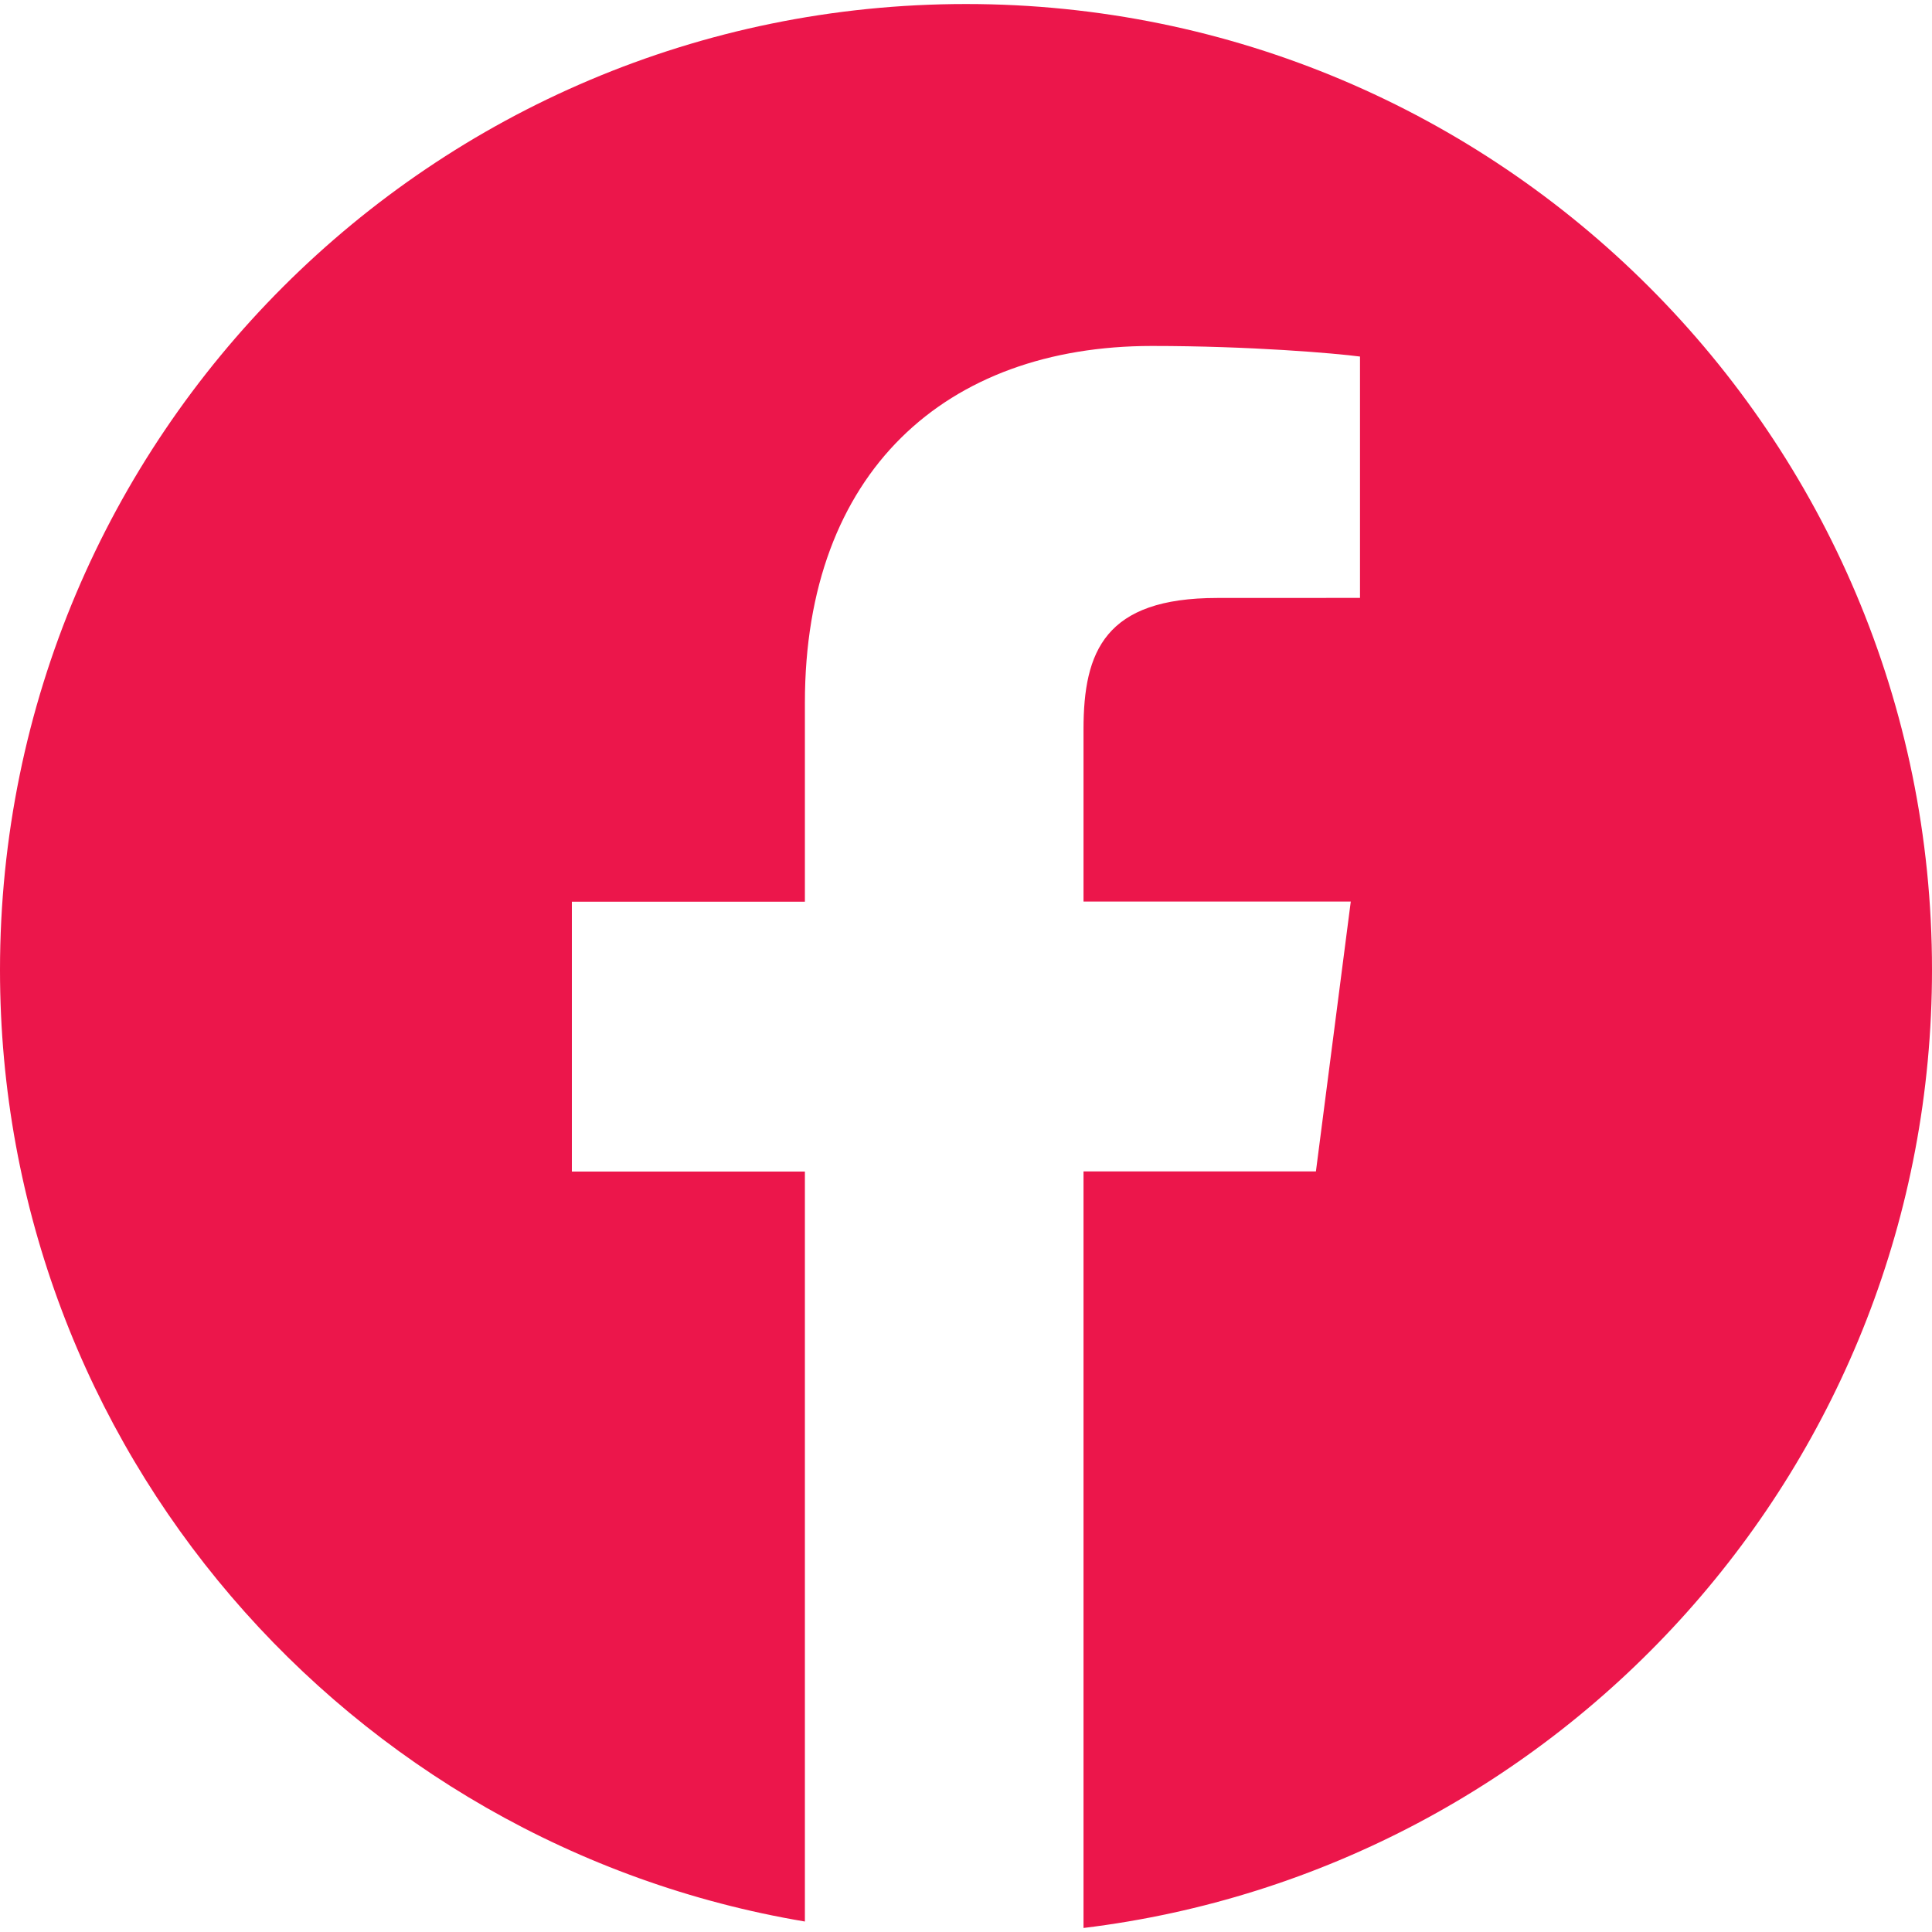
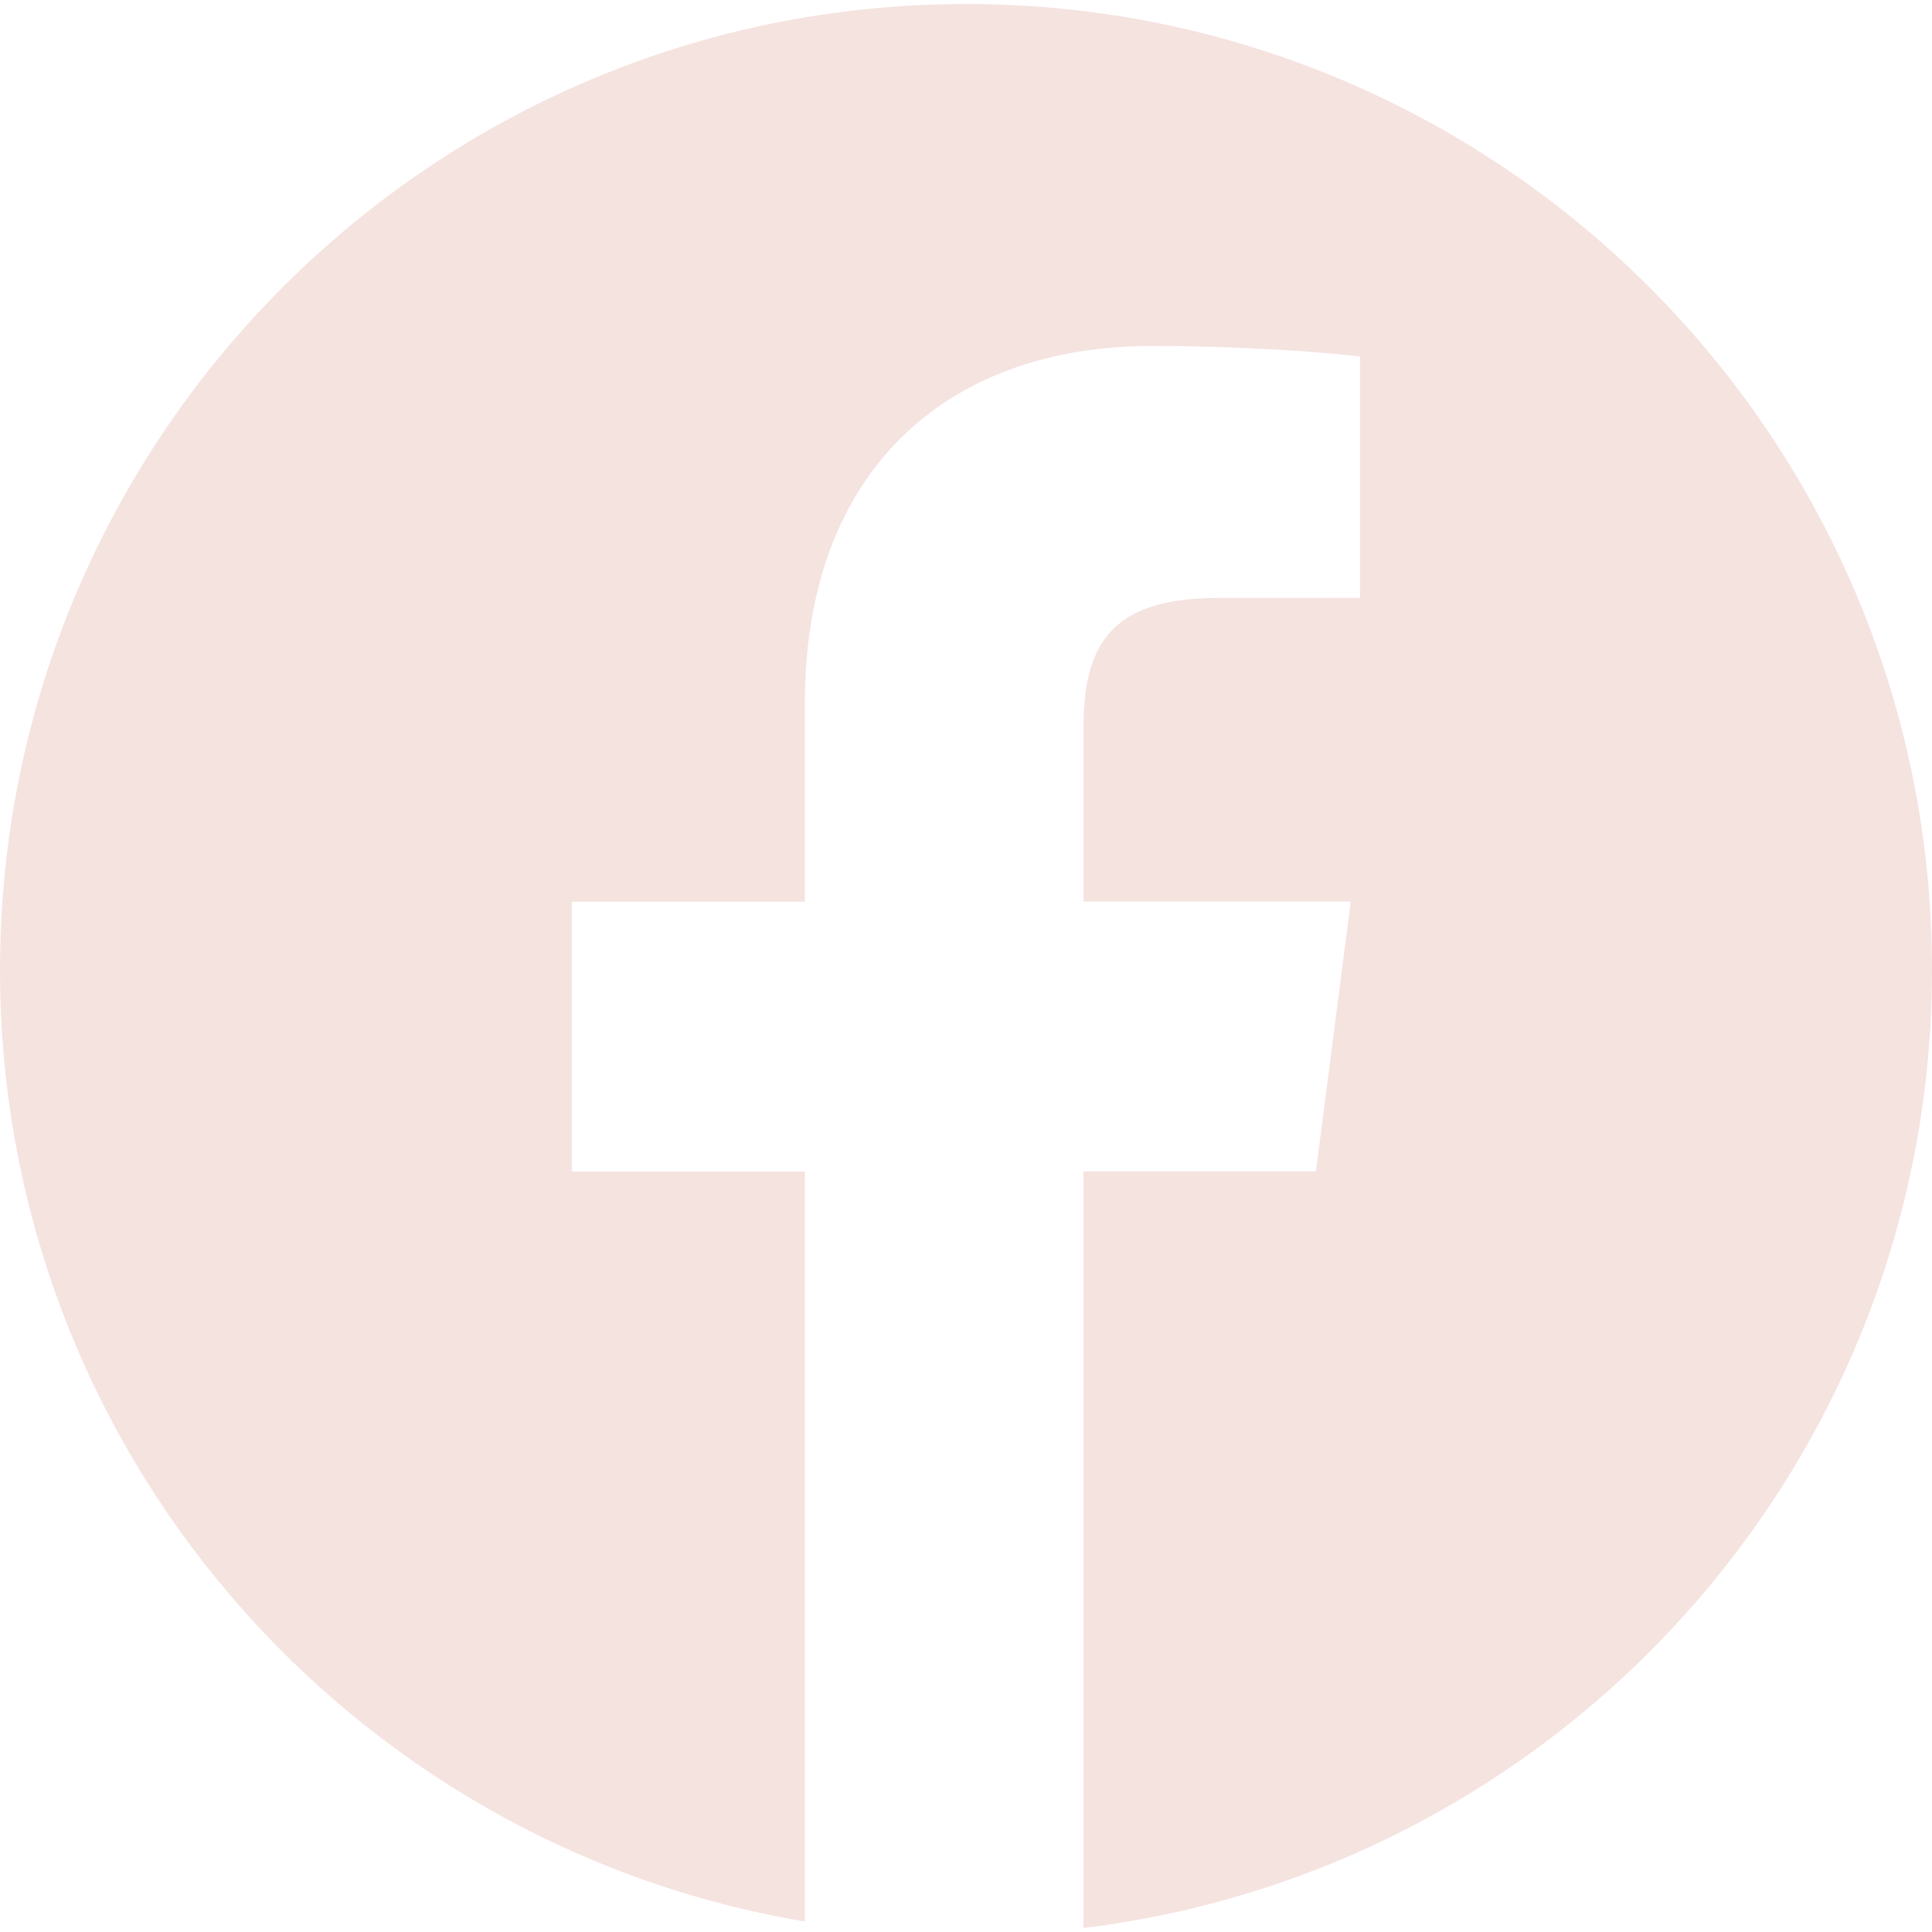
<svg xmlns="http://www.w3.org/2000/svg" version="1.1" width="512" height="512" x="0" y="0" viewBox="0 0 167.657 167.657" style="enable-background:new 0 0 512 512" xml:space="preserve" class="">
  <g>
    <g>
-       <path style="" d="M83.829,0.349C37.532,0.349,0,37.881,0,84.178c0,41.523,30.222,75.911,69.848,82.57v-65.081H49.626   v-23.42h20.222V60.978c0-20.037,12.238-30.956,30.115-30.956c8.562,0,15.92,0.638,18.056,0.919v20.944l-12.399,0.006   c-9.72,0-11.594,4.618-11.594,11.397v14.947h23.193l-3.025,23.42H94.026v65.653c41.476-5.048,73.631-40.312,73.631-83.154   C167.657,37.881,130.125,0.349,83.829,0.349z" fill="#ec164b" data-original="#010002" />
+       <path style="" d="M83.829,0.349C37.532,0.349,0,37.881,0,84.178c0,41.523,30.222,75.911,69.848,82.57v-65.081H49.626   v-23.42h20.222V60.978c0-20.037,12.238-30.956,30.115-30.956c8.562,0,15.92,0.638,18.056,0.919v20.944l-12.399,0.006   c-9.72,0-11.594,4.618-11.594,11.397v14.947h23.193l-3.025,23.42H94.026v65.653c41.476-5.048,73.631-40.312,73.631-83.154   C167.657,37.881,130.125,0.349,83.829,0.349z" fill="#f5e3e0" data-original="#010002" />
    </g>
    <g>
</g>
    <g>
</g>
    <g>
</g>
    <g>
</g>
    <g>
</g>
    <g>
</g>
    <g>
</g>
    <g>
</g>
    <g>
</g>
    <g>
</g>
    <g>
</g>
    <g>
</g>
    <g>
</g>
    <g>
</g>
    <g>
</g>
  </g>
</svg>
